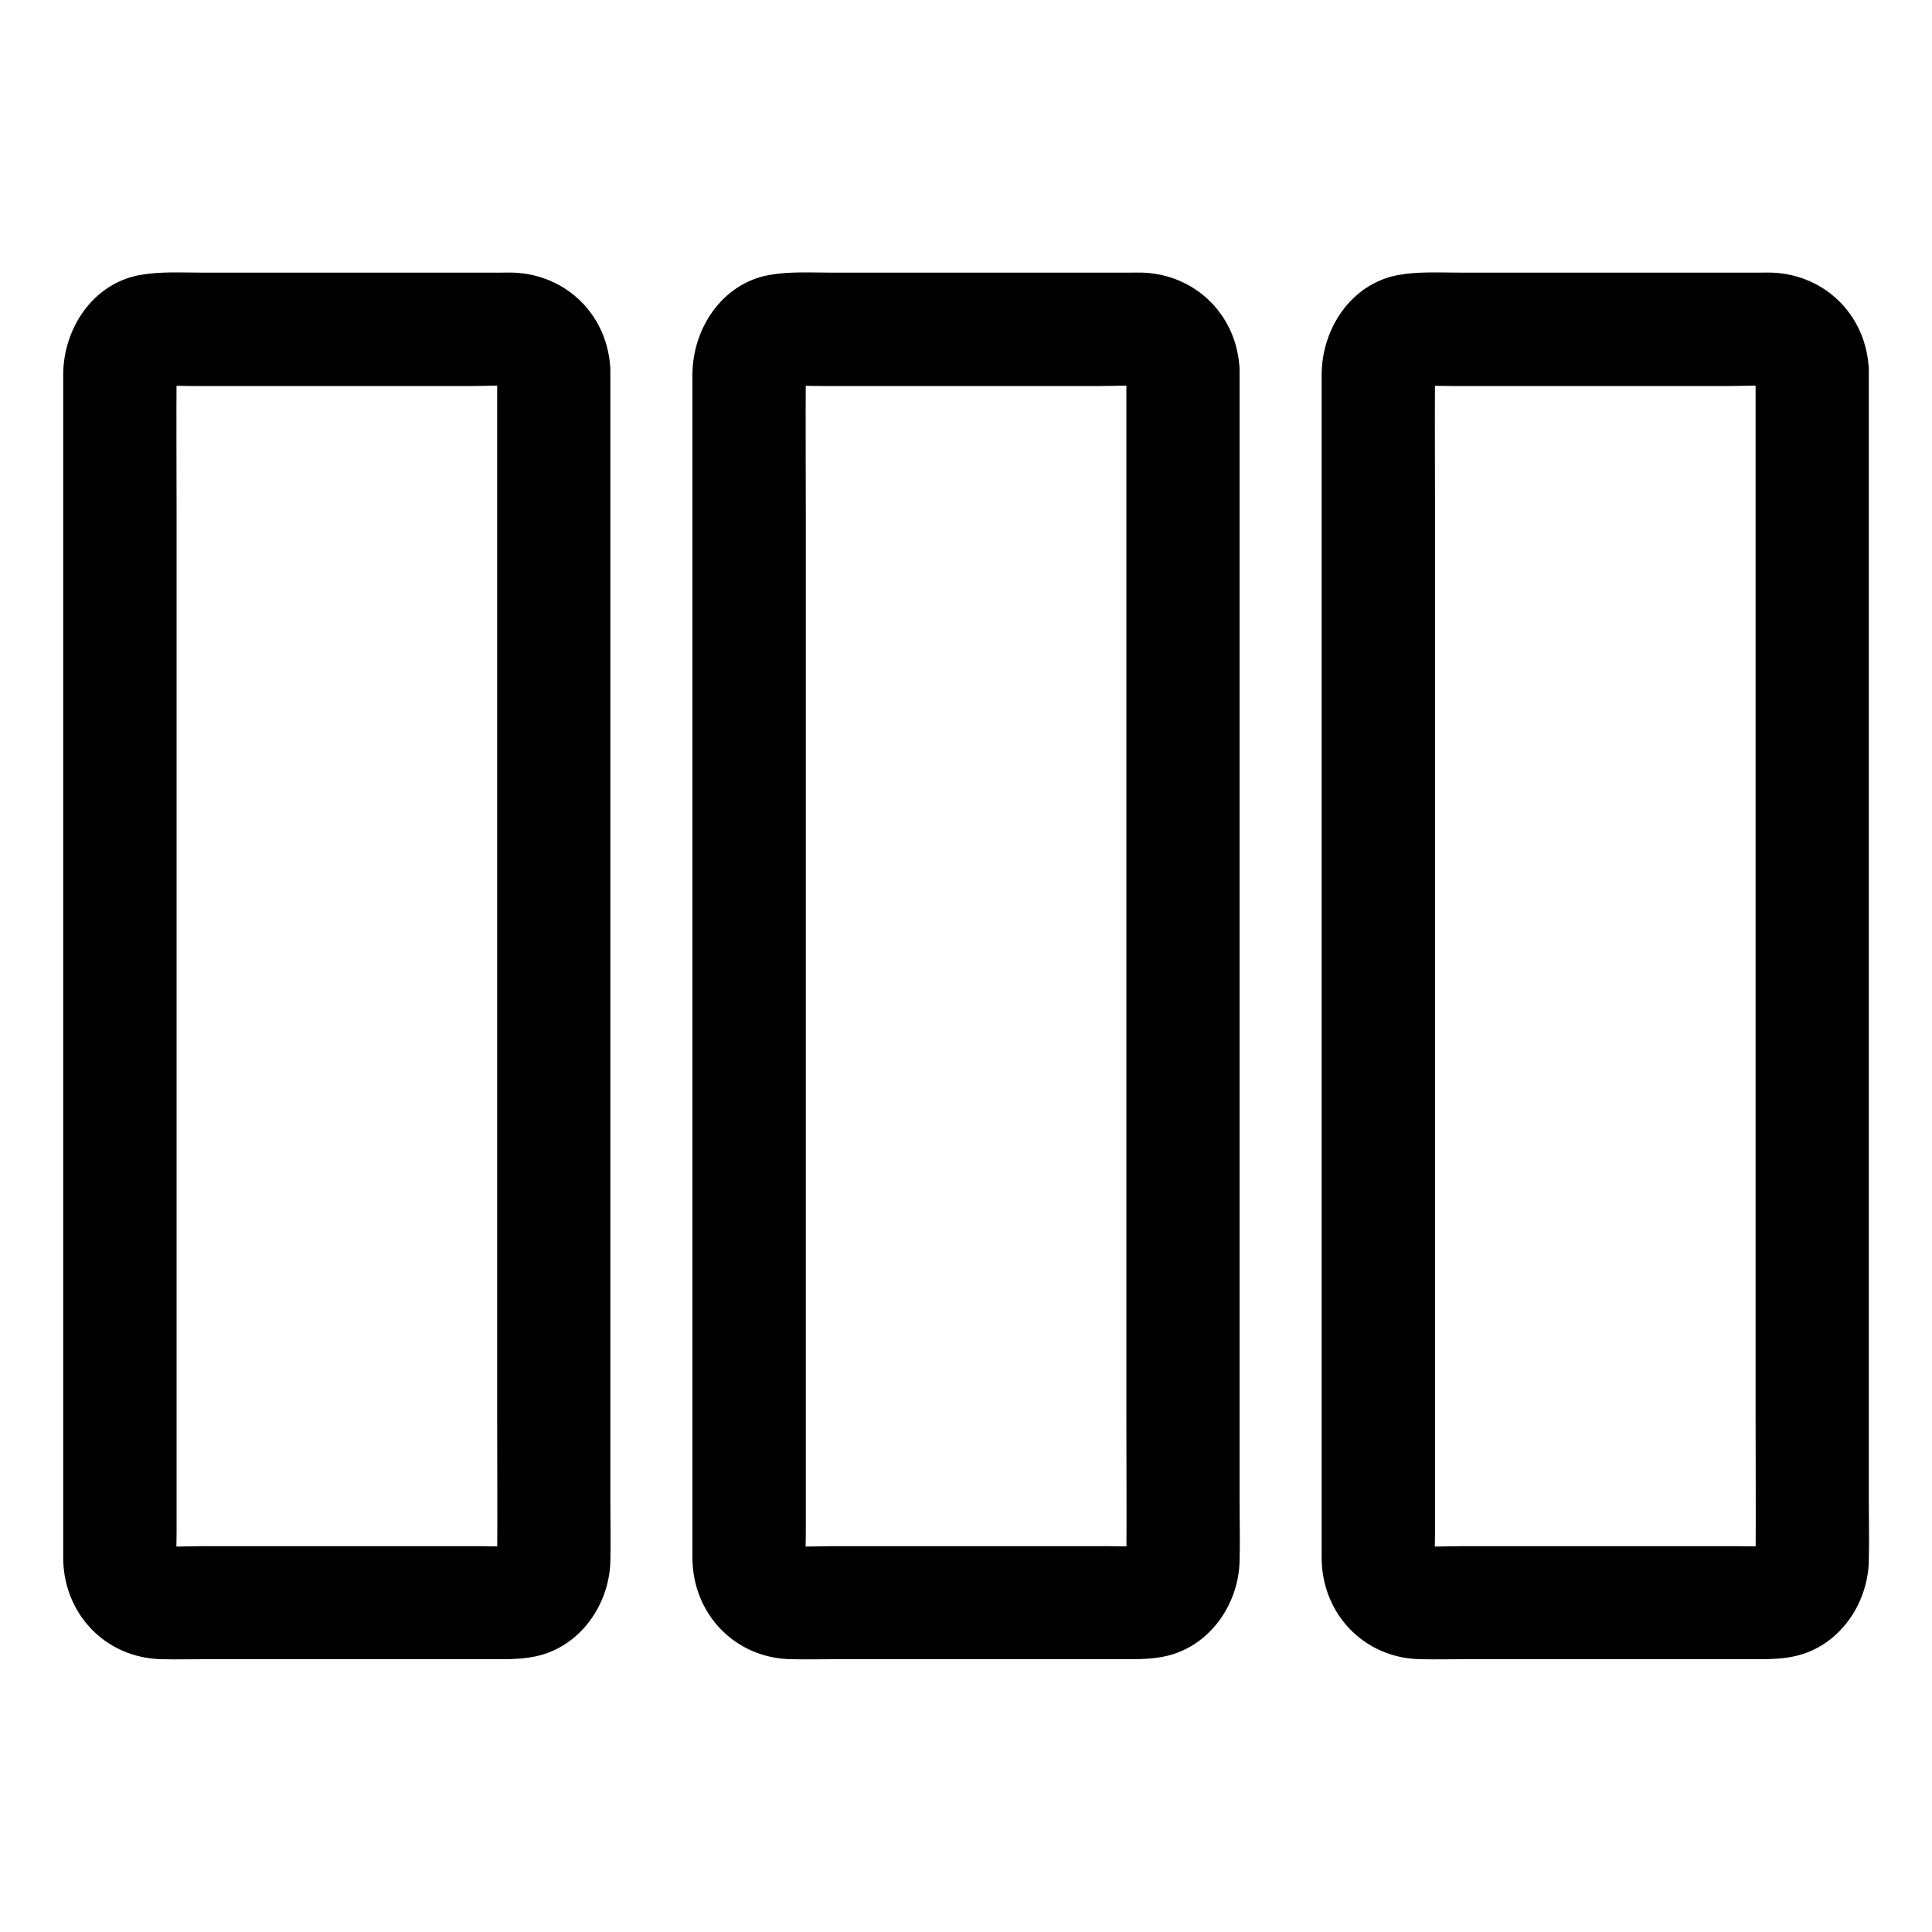
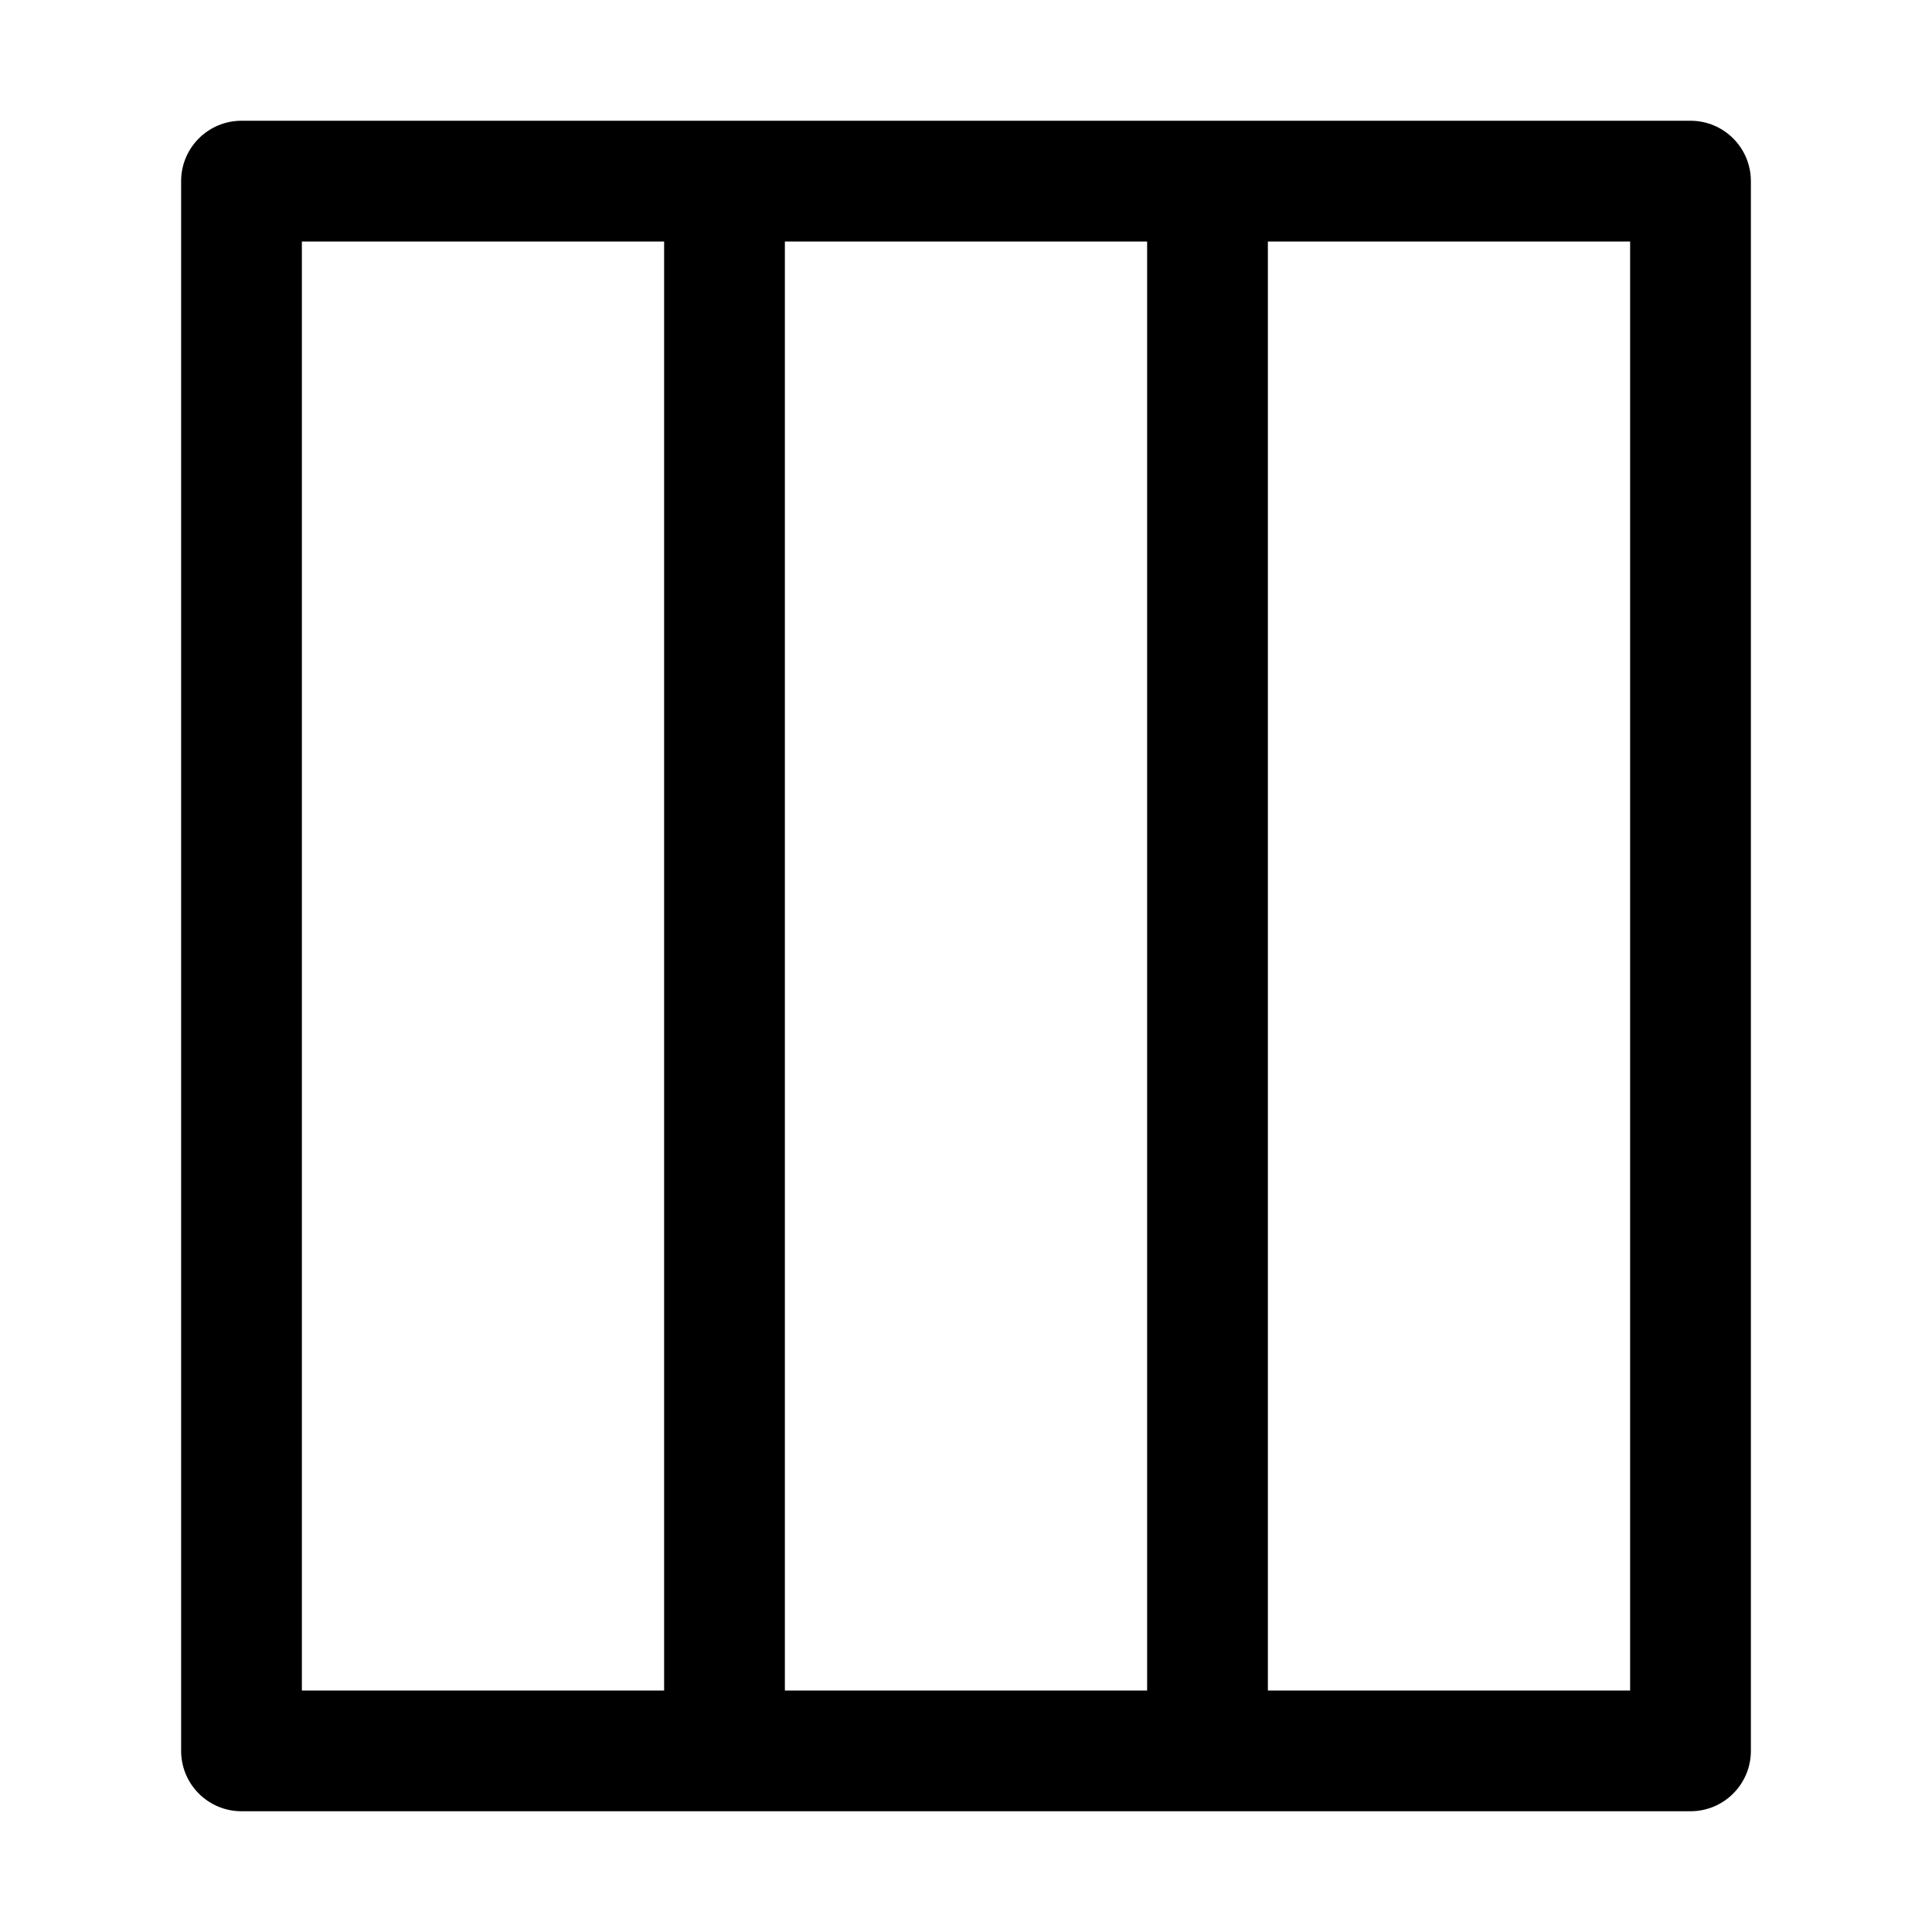
- <svg xmlns="http://www.w3.org/2000/svg" id="Layer_1" style="enable-background:new 0 0 1024 1024;" version="1.1" viewBox="0 0 1024 1024" xml:space="preserve">
-   <g id="XMLID_22_">
-     <g id="XMLID_27_">
-       <path d="M263.5,196.3c0,21.1,0,42.3,0,63.4c0,50.3,0,100.7,0,151c0,61,0,121.9,0,182.9c0,52.5,0,105.1,0,157.6    c0,25.2,0.2,50.4,0,75.6c0,1.2-0.1,2.4-0.2,3.7c0.4-2.7,0.7-5.3,1.1-8c-0.3,1.8-0.7,3.4-1.3,5.1c1-2.4,2-4.8,3-7.2    c-0.5,1.2-1.2,2.3-1.7,3.5c-2.1,4.4,4.8-5.6,1.5-2c-3.2,3.5,6.5-3.7,2-1.5c-1.2,0.6-2.3,1.2-3.5,1.7c2.4-1,4.8-2,7.2-3    c-1.7,0.6-3.4,1-5.1,1.3c2.7-0.4,5.3-0.7,8-1.1c-6.8,0.6-13.8,0.2-20.6,0.2c-15,0-30,0-44.9,0c-33.8,0-67.5,0-101.3,0    c-8.3,0-16.8,0.6-25.1-0.2c2.7,0.4,5.3,0.7,8,1.1c-1.8-0.3-3.4-0.7-5.1-1.3c2.4,1,4.8,2,7.2,3c-1.2-0.5-2.3-1.2-3.5-1.7    c-4.4-2.1,5.6,4.8,2,1.5c-3.5-3.2,3.7,6.5,1.5,2c-0.6-1.2-1.2-2.3-1.7-3.5c1,2.4,2,4.8,3,7.2c-0.6-1.7-1-3.4-1.3-5.1    c0.4,2.7,0.7,5.3,1.1,8c-0.6-6.3-0.2-12.8-0.2-19.1c0-15.3,0-30.5,0-45.8c0-50.4,0-100.9,0-151.3c0-61.1,0-122.2,0-183.3    c0-52.5,0-105,0-157.4c0-25.4-0.2-50.8,0-76.3c0-1.2,0.1-2.4,0.2-3.7c-0.4,2.7-0.7,5.3-1.1,8c0.3-1.8,0.7-3.4,1.3-5.1    c-1,2.4-2,4.8-3,7.2c0.5-1.2,1.2-2.3,1.7-3.5c2.1-4.4-4.8,5.6-1.5,2c3.2-3.5-6.5,3.7-2,1.5c1.2-0.6,2.3-1.2,3.5-1.7    c-2.4,1-4.8,2-7.2,3c1.7-0.6,3.4-1,5.1-1.3c-2.7,0.4-5.3,0.7-8,1.1c6.8-0.6,13.8-0.2,20.6-0.2c15,0,30,0,44.9,0    c33.8,0,67.5,0,101.3,0c8.3,0,16.8-0.6,25.1,0.2c-2.7-0.4-5.3-0.7-8-1.1c1.8,0.3,3.4,0.7,5.1,1.3c-2.4-1-4.8-2-7.2-3    c1.2,0.5,2.3,1.2,3.5,1.7c4.4,2.1-5.6-4.8-2-1.5c3.5,3.2-3.7-6.5-1.5-2c0.6,1.2,1.2,2.3,1.7,3.5c-1-2.4-2-4.8-3-7.2    c0.6,1.7,1,3.4,1.3,5.1c-0.4-2.7-0.7-5.3-1.1-8C263.4,194.5,263.5,195.4,263.5,196.3c0.5,15.7,13.4,30.7,30,30    c15.8-0.7,30.5-13.2,30-30c-0.9-28.5-22.6-50.6-51.1-51.8c-2.3-0.1-4.7,0-7,0c-14.2,0-28.4,0-42.6,0c-38.6,0-77.2,0-115.8,0    c-11,0-22.2-0.7-33.1,1.3c-25,4.7-40.4,28.7-40.4,52.9c0,15.3,0,30.7,0,46c0,30,0,60.1,0,90.1c0,38.8,0,77.7,0,116.5    c0,41.7,0,83.4,0,125.1c0,38.7,0,77.3,0,116c0,29.8,0,59.5,0,89.3c0,14.7,0,29.3,0,44c0.1,29.4,22.1,52.9,51.8,53.7    c8.1,0.2,16.3,0,24.4,0c38.9,0,77.7,0,116.6,0c13.5,0,27,0,40.5,0c5.9,0,11.6-0.3,17.6-1.6c23.2-5.2,38.5-27.3,39.1-50.2    c0.3-10.8,0-21.6,0-32.3c0-27,0-53.9,0-80.9c0-37.4,0-74.8,0-112.2c0-41.6,0-83.1,0-124.7c0-39.9,0-79.9,0-119.8    c0-32.5,0-65,0-97.5c0-18.8,0-37.7,0-56.5c0-2.5,0-5,0-7.5c0-15.7-13.8-30.7-30-30C277.2,167,263.5,179.5,263.5,196.3z" id="XMLID_31_" />
-     </g>
-   </g>
-   <g id="XMLID_3_">
-     <g id="XMLID_21_">
-       <path d="M597,196.3c0,21.1,0,42.3,0,63.4c0,50.3,0,100.7,0,151c0,61,0,121.9,0,182.9c0,52.5,0,105.1,0,157.6    c0,25.2,0.2,50.4,0,75.6c0,1.2-0.1,2.4-0.2,3.7c0.4-2.7,0.7-5.3,1.1-8c-0.3,1.8-0.7,3.4-1.3,5.1c1-2.4,2-4.8,3-7.2    c-0.5,1.2-1.2,2.3-1.7,3.5c-2.1,4.4,4.8-5.6,1.5-2c-3.2,3.5,6.5-3.7,2-1.5c-1.2,0.6-2.3,1.2-3.5,1.7c2.4-1,4.8-2,7.2-3    c-1.7,0.6-3.4,1-5.1,1.3c2.7-0.4,5.3-0.7,8-1.1c-6.8,0.6-13.8,0.2-20.6,0.2c-15,0-30,0-44.9,0c-33.8,0-67.5,0-101.3,0    c-8.3,0-16.8,0.6-25.1-0.2c2.7,0.4,5.3,0.7,8,1.1c-1.8-0.3-3.4-0.7-5.1-1.3c2.4,1,4.8,2,7.2,3c-1.2-0.5-2.3-1.2-3.5-1.7    c-4.4-2.1,5.6,4.8,2,1.5c-3.5-3.2,3.7,6.5,1.5,2c-0.6-1.2-1.2-2.3-1.7-3.5c1,2.4,2,4.8,3,7.2c-0.6-1.7-1-3.4-1.3-5.1    c0.4,2.7,0.7,5.3,1.1,8c-0.6-6.3-0.2-12.8-0.2-19.1c0-15.3,0-30.5,0-45.8c0-50.4,0-100.9,0-151.3c0-61.1,0-122.2,0-183.3    c0-52.5,0-105,0-157.4c0-25.4-0.2-50.8,0-76.3c0-1.2,0.1-2.4,0.2-3.7c-0.4,2.7-0.7,5.3-1.1,8c0.3-1.8,0.7-3.4,1.3-5.1    c-1,2.4-2,4.8-3,7.2c0.5-1.2,1.2-2.3,1.7-3.5c2.1-4.4-4.8,5.6-1.5,2c3.2-3.5-6.5,3.7-2,1.5c1.2-0.6,2.3-1.2,3.5-1.7    c-2.4,1-4.8,2-7.2,3c1.7-0.6,3.4-1,5.1-1.3c-2.7,0.4-5.3,0.7-8,1.1c6.8-0.6,13.8-0.2,20.6-0.2c15,0,30,0,44.9,0    c33.8,0,67.5,0,101.3,0c8.3,0,16.8-0.6,25.1,0.2c-2.7-0.4-5.3-0.7-8-1.1c1.8,0.3,3.4,0.7,5.1,1.3c-2.4-1-4.8-2-7.2-3    c1.2,0.5,2.3,1.2,3.5,1.7c4.4,2.1-5.6-4.8-2-1.5c3.5,3.2-3.7-6.5-1.5-2c0.6,1.2,1.2,2.3,1.7,3.5c-1-2.4-2-4.8-3-7.2    c0.6,1.7,1,3.4,1.3,5.1c-0.4-2.7-0.7-5.3-1.1-8C596.9,194.5,597,195.4,597,196.3c0.5,15.7,13.4,30.7,30,30    c15.8-0.7,30.5-13.2,30-30c-0.9-28.5-22.6-50.6-51.1-51.8c-2.3-0.1-4.7,0-7,0c-14.2,0-28.4,0-42.6,0c-38.6,0-77.2,0-115.8,0    c-11,0-22.2-0.7-33.1,1.3c-25,4.7-40.4,28.7-40.4,52.9c0,15.3,0,30.7,0,46c0,30,0,60.1,0,90.1c0,38.8,0,77.7,0,116.5    c0,41.7,0,83.4,0,125.1c0,38.7,0,77.3,0,116c0,29.8,0,59.5,0,89.3c0,14.7,0,29.3,0,44c0.1,29.4,22.1,52.9,51.8,53.7    c8.1,0.2,16.3,0,24.4,0c38.9,0,77.7,0,116.6,0c13.5,0,27,0,40.5,0c5.9,0,11.6-0.3,17.6-1.6c23.2-5.2,38.5-27.3,39.1-50.2    c0.3-10.8,0-21.6,0-32.3c0-27,0-53.9,0-80.9c0-37.4,0-74.8,0-112.2c0-41.6,0-83.1,0-124.7c0-39.9,0-79.9,0-119.8    c0-32.5,0-65,0-97.5c0-18.8,0-37.7,0-56.5c0-2.5,0-5,0-7.5c0-15.7-13.8-30.7-30-30C610.7,167,597,179.5,597,196.3z" id="XMLID_26_" />
-     </g>
-   </g>
-   <g id="XMLID_6_">
-     <g id="XMLID_16_">
-       <path d="M930.5,196.3c0,21.1,0,42.3,0,63.4c0,50.3,0,100.7,0,151c0,61,0,121.9,0,182.9c0,52.5,0,105.1,0,157.6    c0,25.2,0.2,50.4,0,75.6c0,1.2-0.1,2.4-0.2,3.7c0.4-2.7,0.7-5.3,1.1-8c-0.3,1.8-0.7,3.4-1.3,5.1c1-2.4,2-4.8,3-7.2    c-0.5,1.2-1.2,2.3-1.7,3.5c-2.1,4.4,4.8-5.6,1.5-2c-3.2,3.5,6.5-3.7,2-1.5c-1.2,0.6-2.3,1.2-3.5,1.7c2.4-1,4.8-2,7.2-3    c-1.7,0.6-3.4,1-5.1,1.3c2.7-0.4,5.3-0.7,8-1.1c-6.8,0.6-13.8,0.2-20.6,0.2c-15,0-30,0-44.9,0c-33.8,0-67.5,0-101.3,0    c-8.3,0-16.8,0.6-25.1-0.2c2.7,0.4,5.3,0.7,8,1.1c-1.8-0.3-3.4-0.7-5.1-1.3c2.4,1,4.8,2,7.2,3c-1.2-0.5-2.3-1.2-3.5-1.7    c-4.4-2.1,5.6,4.8,2,1.5c-3.5-3.2,3.7,6.5,1.5,2c-0.6-1.2-1.2-2.3-1.7-3.5c1,2.4,2,4.8,3,7.2c-0.6-1.7-1-3.4-1.3-5.1    c0.4,2.7,0.7,5.3,1.1,8c-0.6-6.3-0.2-12.8-0.2-19.1c0-15.3,0-30.5,0-45.8c0-50.4,0-100.9,0-151.3c0-61.1,0-122.2,0-183.3    c0-52.5,0-105,0-157.4c0-25.4-0.2-50.8,0-76.3c0-1.2,0.1-2.4,0.2-3.7c-0.4,2.7-0.7,5.3-1.1,8c0.3-1.8,0.7-3.4,1.3-5.1    c-1,2.4-2,4.8-3,7.2c0.5-1.2,1.2-2.3,1.7-3.5c2.1-4.4-4.8,5.6-1.5,2c3.2-3.5-6.5,3.7-2,1.5c1.2-0.6,2.3-1.2,3.5-1.7    c-2.4,1-4.8,2-7.2,3c1.7-0.6,3.4-1,5.1-1.3c-2.7,0.4-5.3,0.7-8,1.1c6.8-0.6,13.8-0.2,20.6-0.2c15,0,30,0,44.9,0    c33.8,0,67.5,0,101.3,0c8.3,0,16.8-0.6,25.1,0.2c-2.7-0.4-5.3-0.7-8-1.1c1.8,0.3,3.4,0.7,5.1,1.3c-2.4-1-4.8-2-7.2-3    c1.2,0.5,2.3,1.2,3.5,1.7c4.4,2.1-5.6-4.8-2-1.5c3.5,3.2-3.7-6.5-1.5-2c0.6,1.2,1.2,2.3,1.7,3.5c-1-2.4-2-4.8-3-7.2    c0.6,1.7,1,3.4,1.3,5.1c-0.4-2.7-0.7-5.3-1.1-8C930.4,194.5,930.5,195.4,930.5,196.3c0.5,15.7,13.4,30.7,30,30    c15.8-0.7,30.5-13.2,30-30c-0.9-28.5-22.6-50.6-51.1-51.8c-2.3-0.1-4.7,0-7,0c-14.2,0-28.4,0-42.6,0c-38.6,0-77.2,0-115.8,0    c-11,0-22.2-0.7-33.1,1.3c-25,4.7-40.4,28.7-40.4,52.9c0,15.3,0,30.7,0,46c0,30,0,60.1,0,90.1c0,38.8,0,77.7,0,116.5    c0,41.7,0,83.4,0,125.1c0,38.7,0,77.3,0,116c0,29.8,0,59.5,0,89.3c0,14.7,0,29.3,0,44c0.1,29.4,22.1,52.9,51.8,53.7    c8.1,0.2,16.3,0,24.4,0c38.9,0,77.7,0,116.6,0c13.5,0,27,0,40.5,0c5.9,0,11.6-0.3,17.6-1.6c23.2-5.2,38.5-27.3,39.1-50.2    c0.3-10.8,0-21.6,0-32.3c0-27,0-53.9,0-80.9c0-37.4,0-74.8,0-112.2c0-41.6,0-83.1,0-124.7c0-39.9,0-79.9,0-119.8    c0-32.5,0-65,0-97.5c0-18.8,0-37.7,0-56.5c0-2.5,0-5,0-7.5c0-15.7-13.8-30.7-30-30C944.2,167,930.5,179.5,930.5,196.3z" id="XMLID_20_" />
-     </g>
-   </g>
+ <svg xmlns="http://www.w3.org/2000/svg" data-name="Layer 1" id="Layer_1" viewBox="0 0 32 32">
+   <path d="M28,2H4A1,1,0,0,0,3,3V29a1,1,0,0,0,1,1H28a1,1,0,0,0,1-1V3A1,1,0,0,0,28,2ZM5,4h6V28H5Zm8,0h6V28H13ZM27,28H21V4h6Z" />
</svg>
